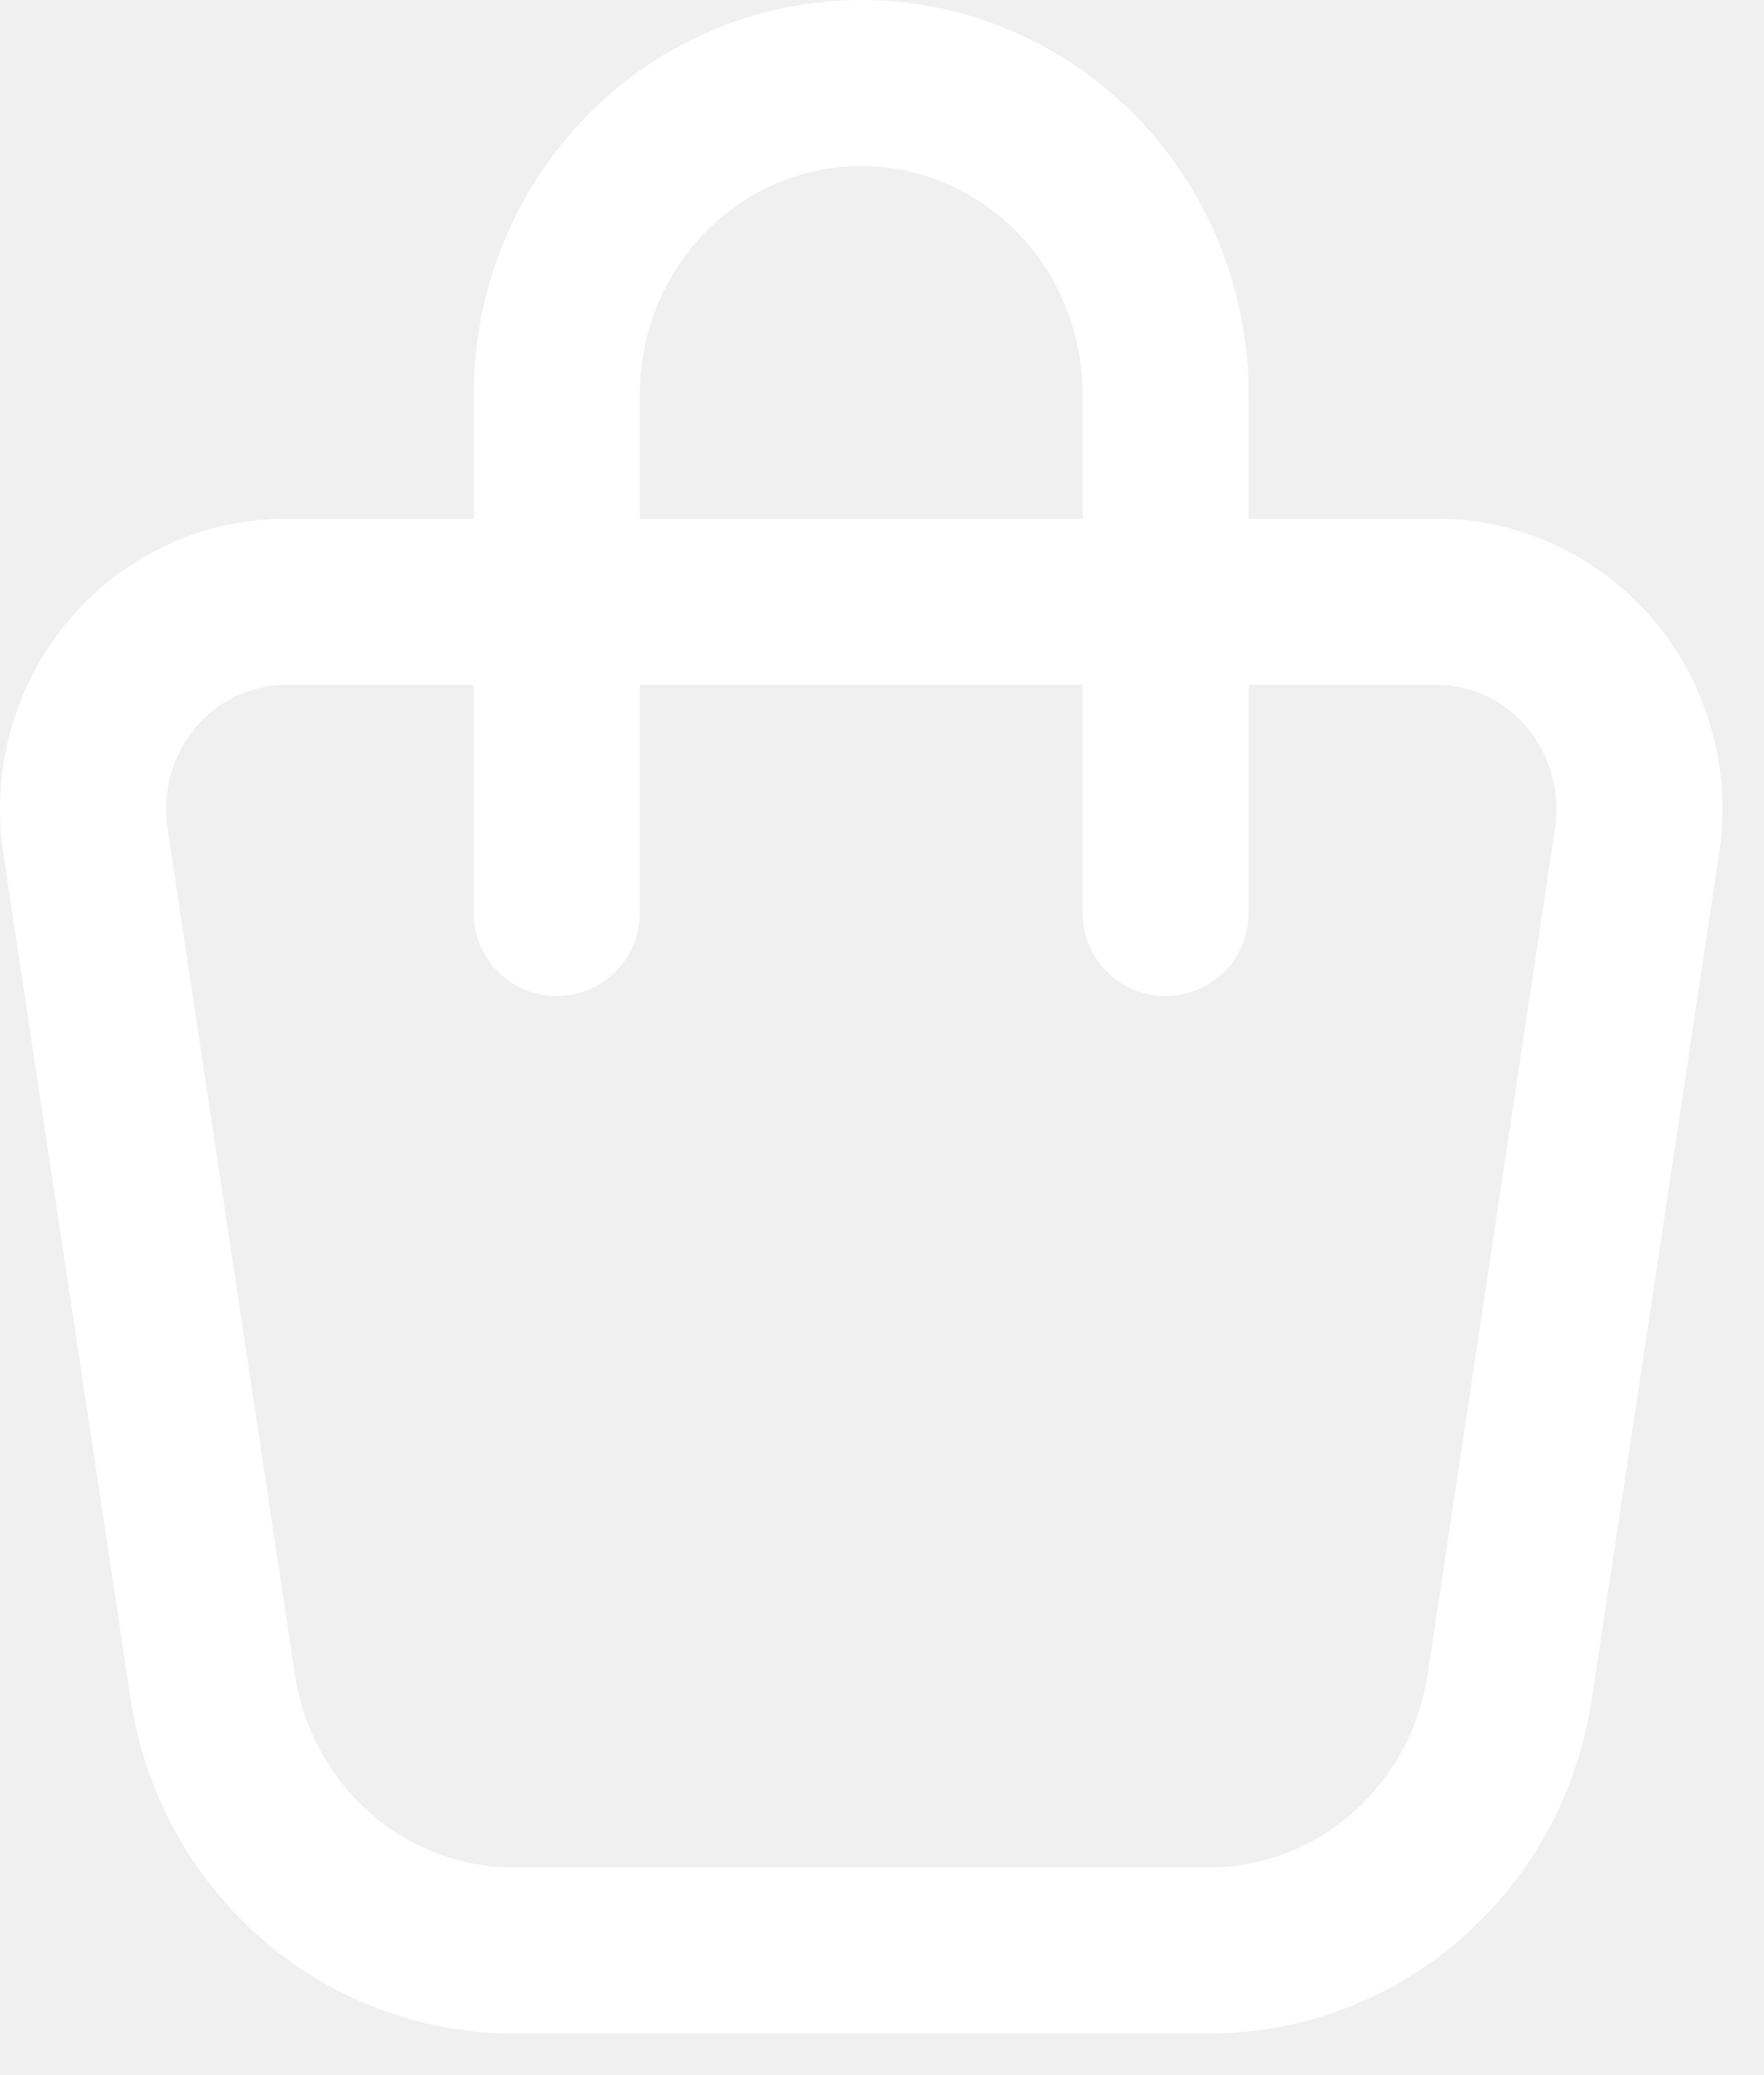
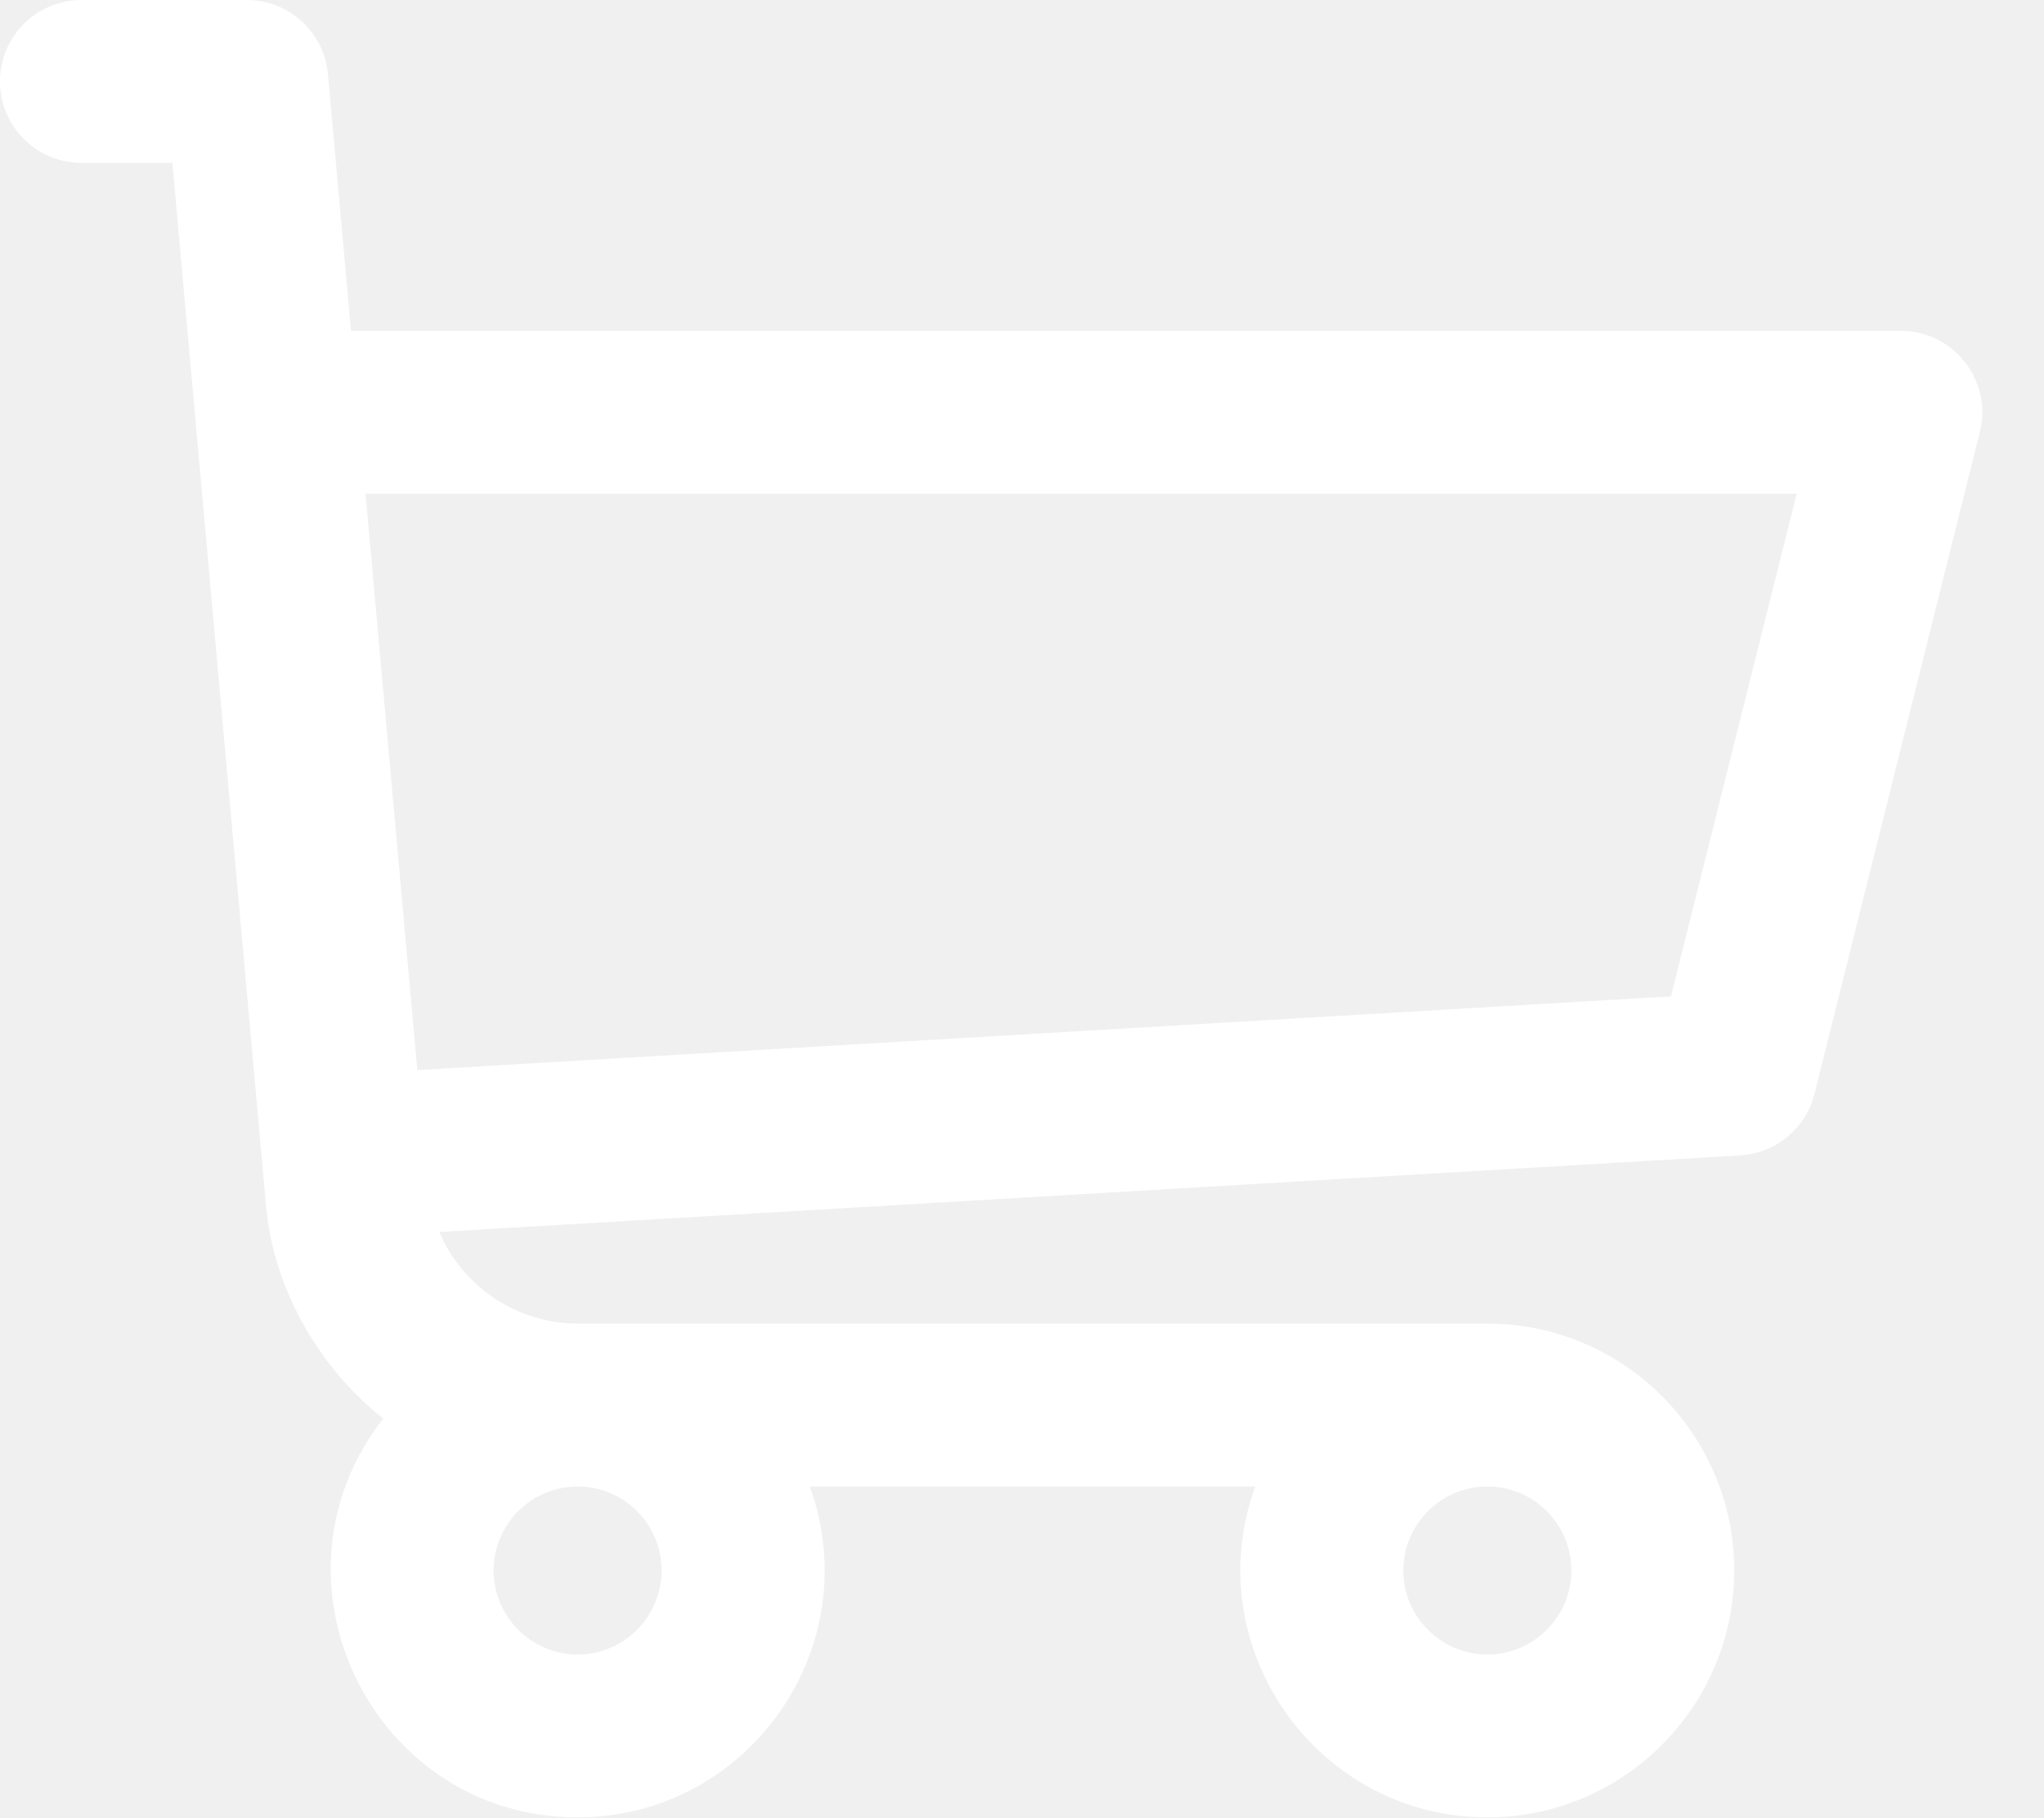
- <svg xmlns="http://www.w3.org/2000/svg" width="17" height="20" viewBox="0 0 17 20" fill="none">
-   <path fill-rule="evenodd" clip-rule="evenodd" d="M8.3 1.6C7.739 1.6 7.199 1.827 6.797 2.238C6.395 2.649 6.166 3.211 6.166 3.8V5H10.433V3.8C10.433 3.211 10.204 2.649 9.802 2.238C9.4 1.827 8.86 1.6 8.3 1.6ZM12.033 5V3.8C12.033 2.798 11.644 1.833 10.946 1.119C10.247 0.405 9.296 0 8.3 0C7.303 0 6.352 0.405 5.653 1.119C4.955 1.833 4.566 2.798 4.566 3.8V5H2.756M4.566 6.6H2.756C2.592 6.6 2.43 6.636 2.279 6.707C2.129 6.777 1.994 6.881 1.884 7.012C1.775 7.143 1.693 7.297 1.646 7.466C1.599 7.634 1.588 7.811 1.614 7.985C1.614 7.985 1.614 7.985 1.614 7.985L2.841 16.137C2.92 16.661 3.179 17.135 3.567 17.476C3.954 17.815 4.445 18 4.949 18C4.949 18 4.949 18 4.949 18H11.65C12.154 18 12.645 17.816 13.033 17.476C13.421 17.135 13.68 16.661 13.759 16.137L14.986 7.985C15.012 7.811 15.001 7.634 14.954 7.466C14.907 7.297 14.825 7.143 14.716 7.012C14.606 6.881 14.471 6.777 14.321 6.707C14.171 6.636 14.008 6.6 13.844 6.6H12.033V8.8C12.033 9.242 11.675 9.6 11.233 9.6C10.791 9.6 10.433 9.242 10.433 8.8V6.6H6.166V8.8C6.166 9.242 5.808 9.6 5.366 9.6C4.924 9.6 4.566 9.242 4.566 8.8V6.6ZM12.033 5H13.844C13.844 5 13.844 5 13.844 5C14.244 5 14.639 5.088 15.001 5.259C15.363 5.429 15.684 5.676 15.941 5.983C16.199 6.29 16.387 6.649 16.495 7.035C16.603 7.421 16.628 7.826 16.568 8.223L15.341 16.375C15.341 16.375 15.341 16.375 15.341 16.375C15.207 17.268 14.764 18.086 14.088 18.678C13.412 19.272 12.547 19.6 11.65 19.6C11.65 19.6 11.65 19.6 11.65 19.6H4.949C4.052 19.6 3.188 19.271 2.512 18.678C1.836 18.085 1.393 17.268 1.259 16.375C1.259 16.375 1.259 16.375 1.259 16.375L0.032 8.223C-0.028 7.827 -0.003 7.421 0.105 7.035C0.213 6.649 0.401 6.29 0.659 5.983C0.916 5.676 1.237 5.429 1.599 5.259C1.961 5.088 2.356 5 2.756 5" fill="white" />
+ <svg xmlns="http://www.w3.org/2000/svg" width="18" height="16" viewBox="0 0 18 16" fill="none">
+   <path fill-rule="evenodd" clip-rule="evenodd" d="M3.091 2.913H16.74C17.206 2.913 17.548 3.352 17.435 3.804L15.979 9.63C15.902 9.934 15.638 10.154 15.325 10.172L3.868 10.846C4.072 11.324 4.547 11.653 5.092 11.653H13.098C14.297 11.653 15.272 12.628 15.272 13.826C15.272 15.025 14.297 16 13.098 16C11.596 16 10.541 14.502 11.054 13.087H7.131C7.645 14.504 6.587 16 5.087 16C3.279 16 2.264 13.908 3.375 12.489C2.759 12.001 2.401 11.283 2.343 10.62C1.434 0.499 1.474 0.947 1.56 1.895L1.56 1.901C1.617 2.537 1.693 3.387 1.518 1.434H0.717C0.321 1.434 0 1.113 0 0.717C0 0.321 0.321 0 0.717 0H2.174C2.545 0 2.854 0.283 2.888 0.653L3.091 2.913ZM4.347 13.826C4.347 14.234 4.679 14.566 5.087 14.566C5.495 14.566 5.826 14.234 5.826 13.826C5.826 13.419 5.495 13.087 5.087 13.087C4.679 13.087 4.347 13.419 4.347 13.826ZM13.098 14.566C12.69 14.566 12.358 14.234 12.358 13.826C12.358 13.419 12.69 13.087 13.098 13.087C13.506 13.087 13.838 13.419 13.838 13.826C13.838 14.234 13.506 14.566 13.098 14.566ZM3.675 9.421L14.715 8.772L15.822 4.347H3.219L3.675 9.421Z" fill="white" />
</svg>
